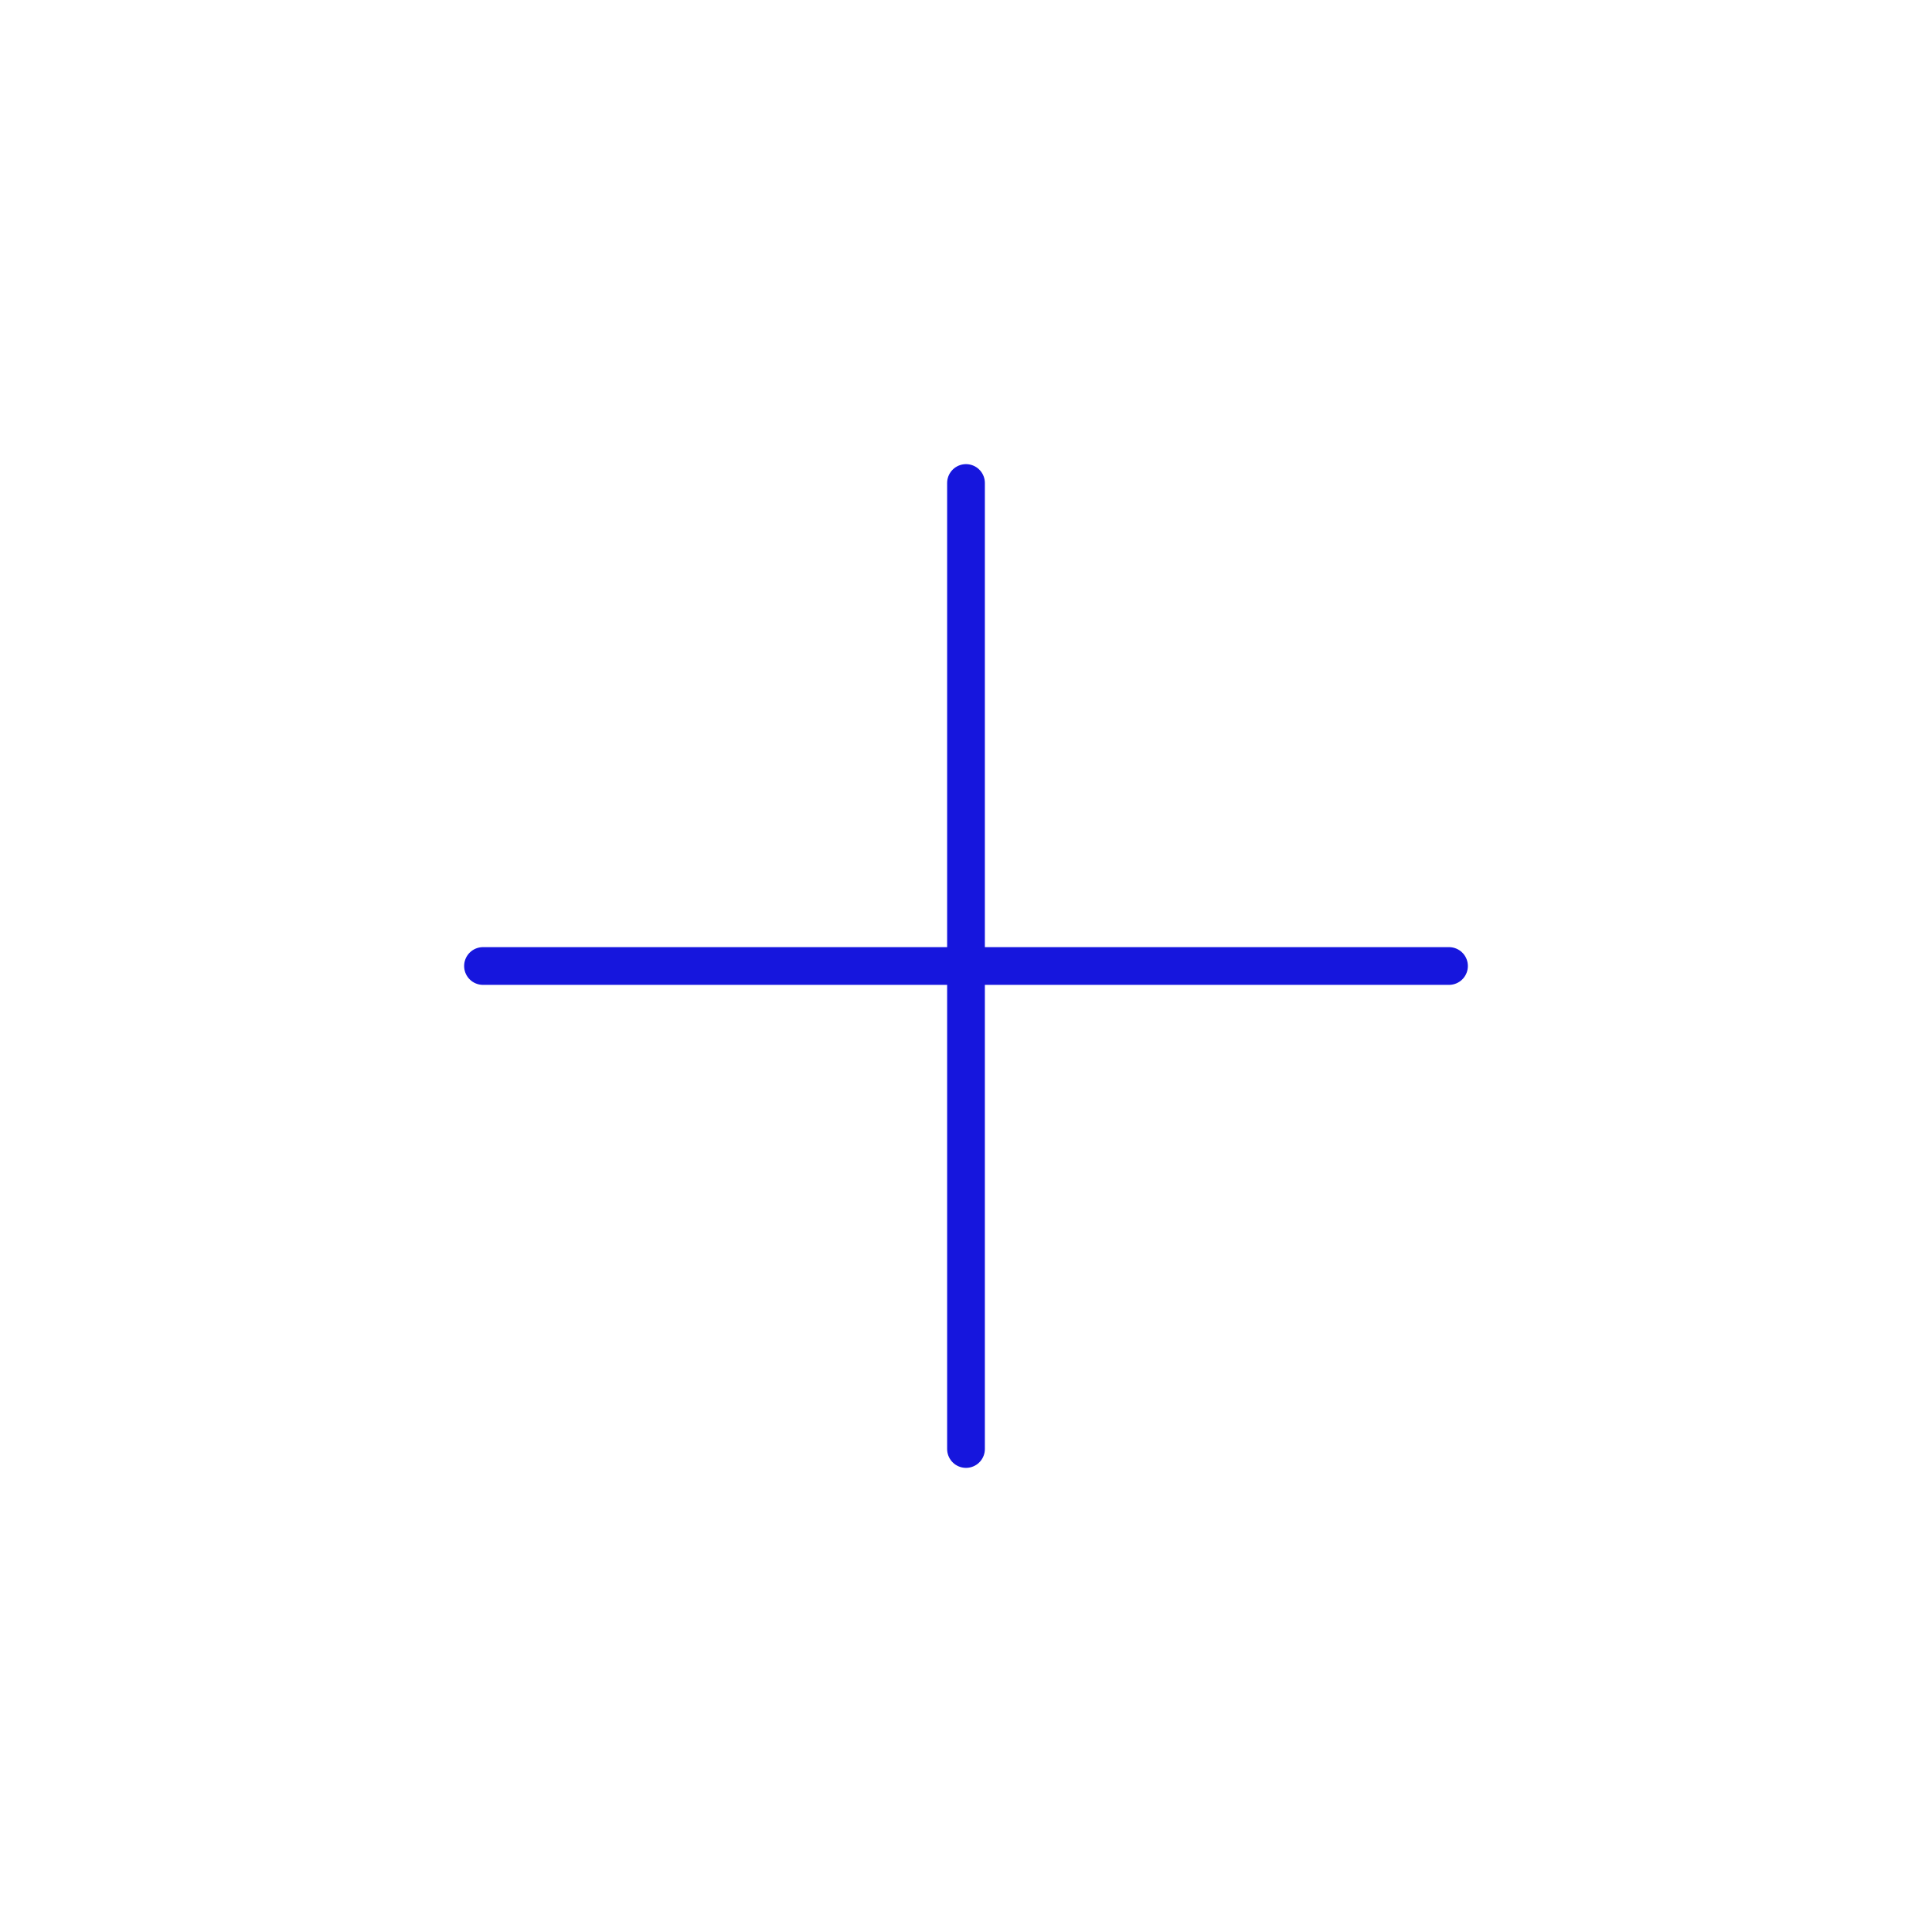
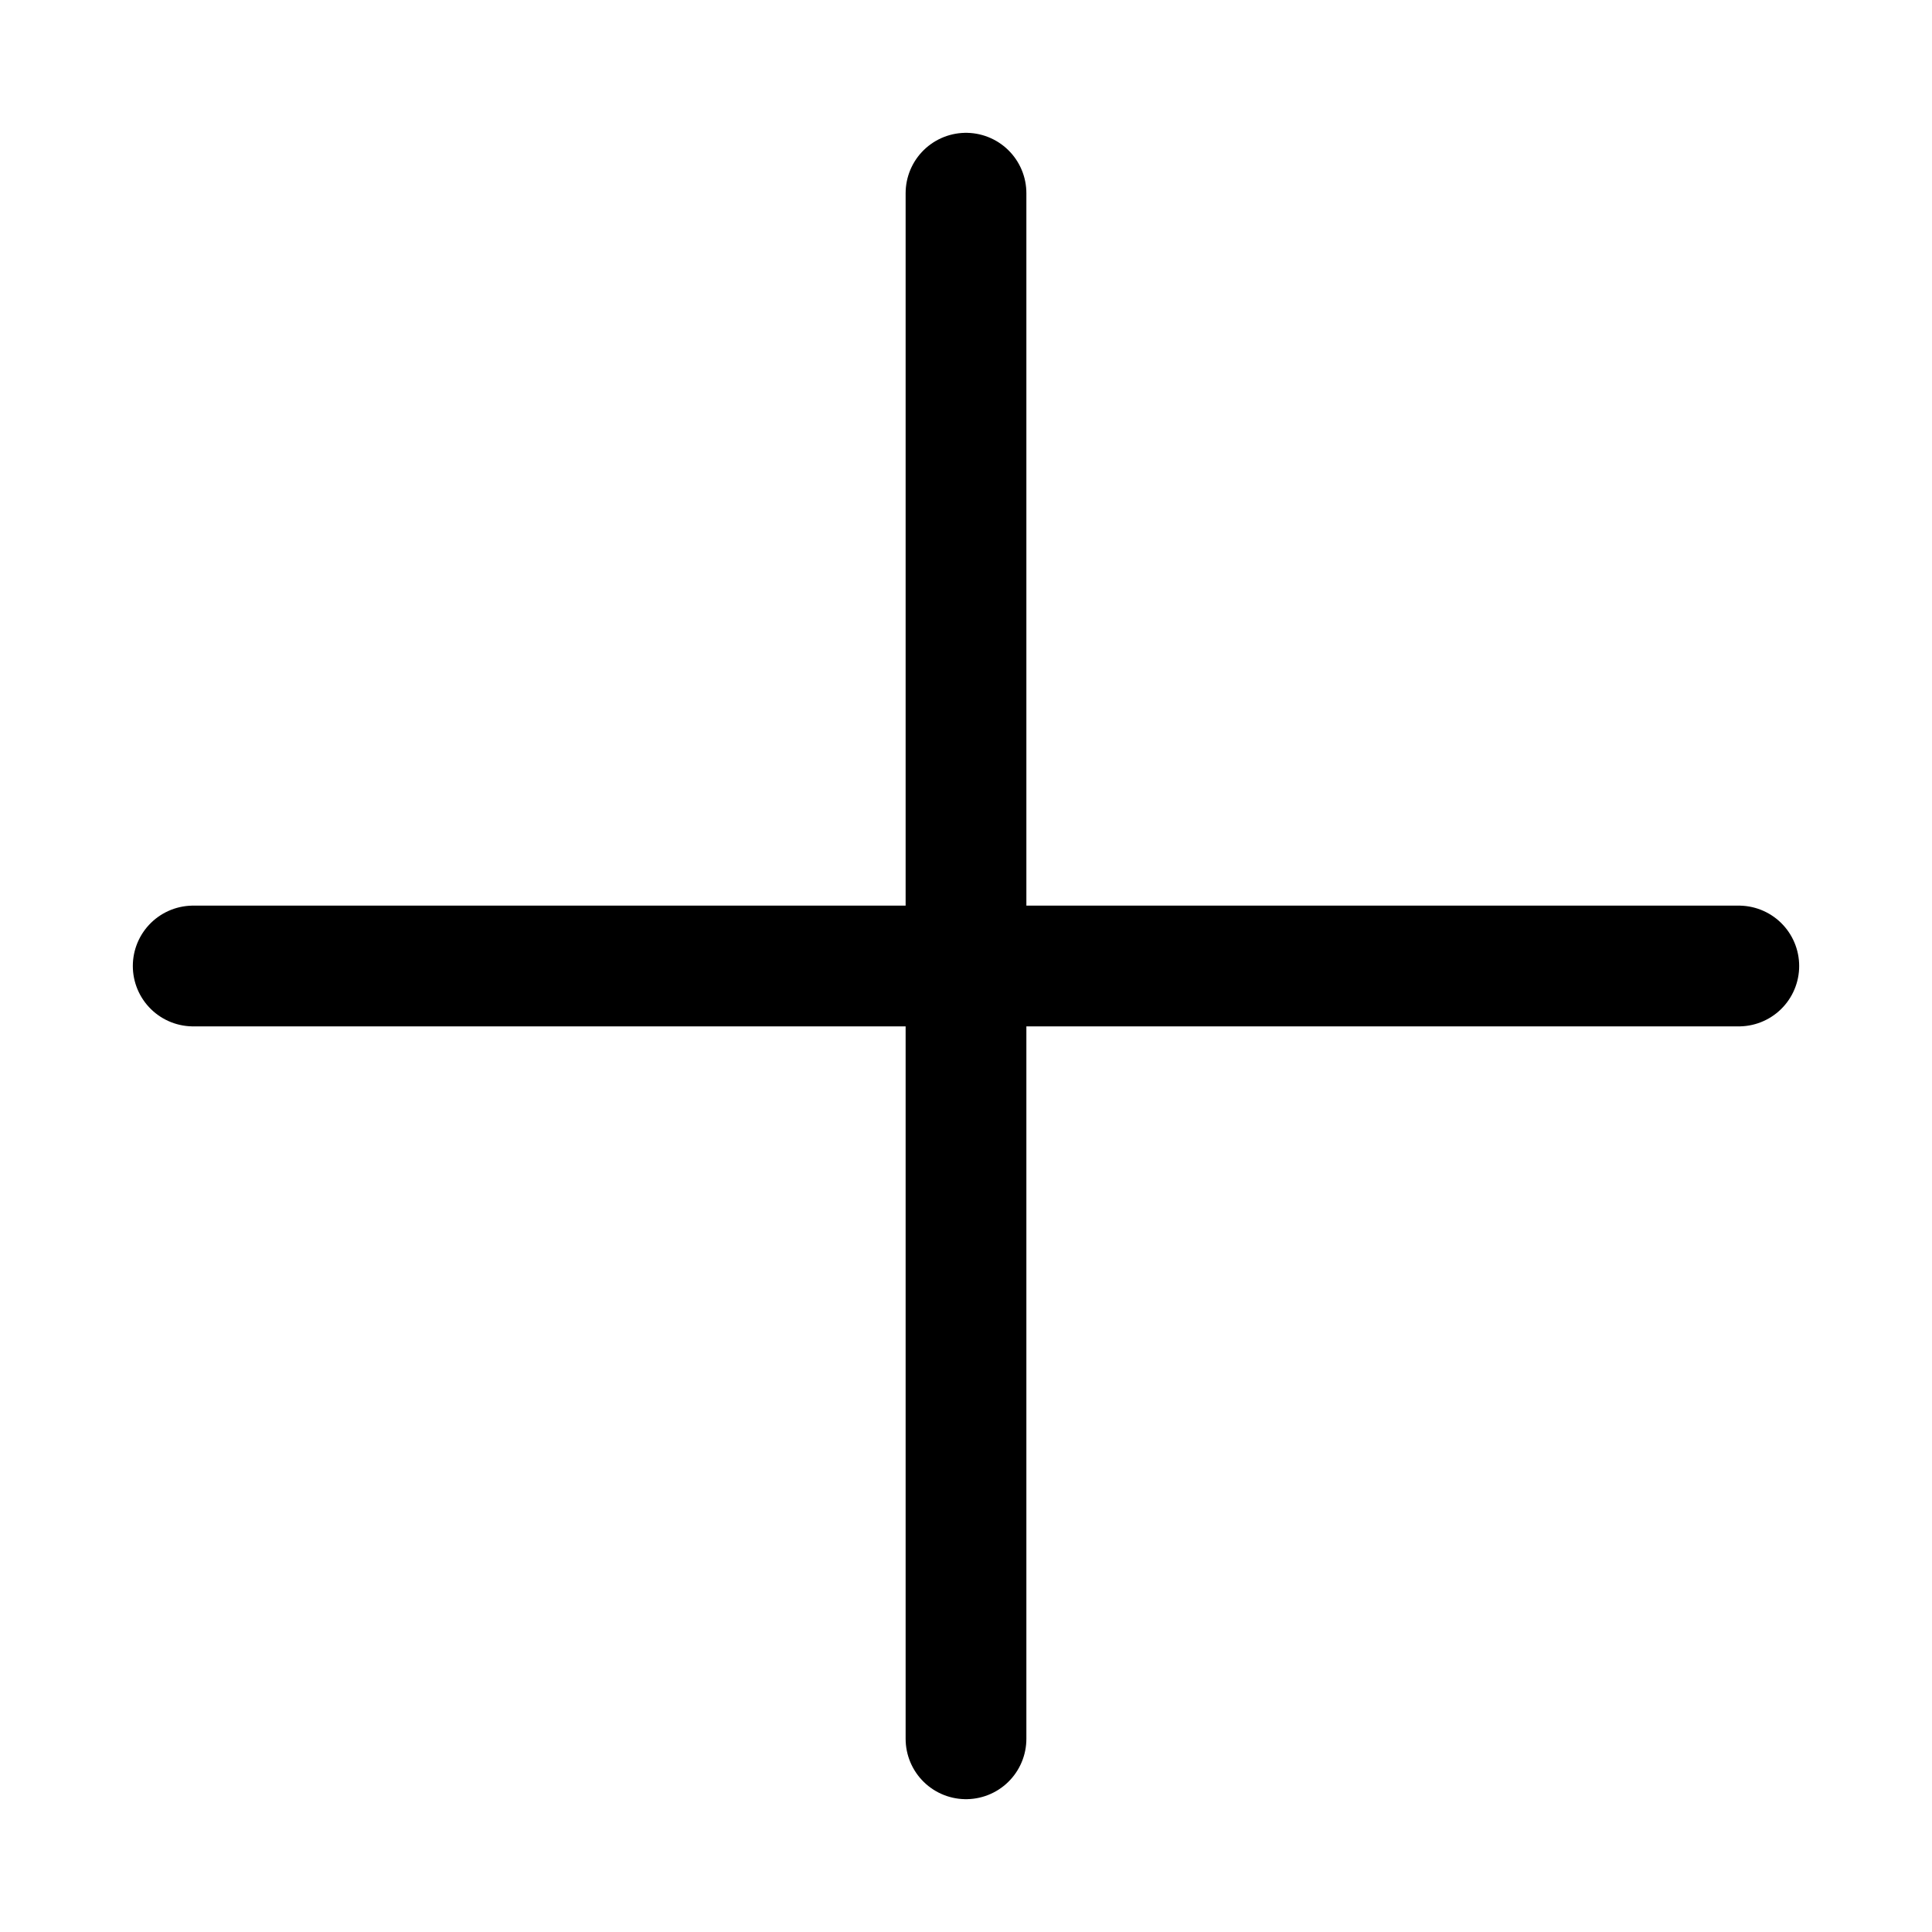
- <svg xmlns="http://www.w3.org/2000/svg" width="256" height="256" viewBox="0 0 256 256" fill="none" id="plus-light">
+ <svg xmlns="http://www.w3.org/2000/svg" width="256" height="256" viewBox="48 48 160 160" fill="none" id="plus-light">
  <defs>
    <linearGradient id="gradient1">
      <stop class="stop1" offset="0%" stop-color="#8f66ff" />
      <stop class="stop2" offset="100%" stop-color="#3d12ff" />
    </linearGradient>
  </defs>
  <rect id="backgr" width="256" height="256" fill="none" rx="70" />
  <g id="group" transform="translate(0,0) scale(1)">
-     <path d="M128.000 64.000V192.000M64.000 128.000H192.000" stroke="#1616dd" stroke-width="5" stroke-linecap="round" stroke-linejoin="round" id="primary" />
+     <path d="M128.000 64.000V192.000M64.000 128.000H192.000" stroke="currentColor" stroke-width="10" stroke-linecap="round" stroke-linejoin="round" id="primary" />
  </g>
</svg>
